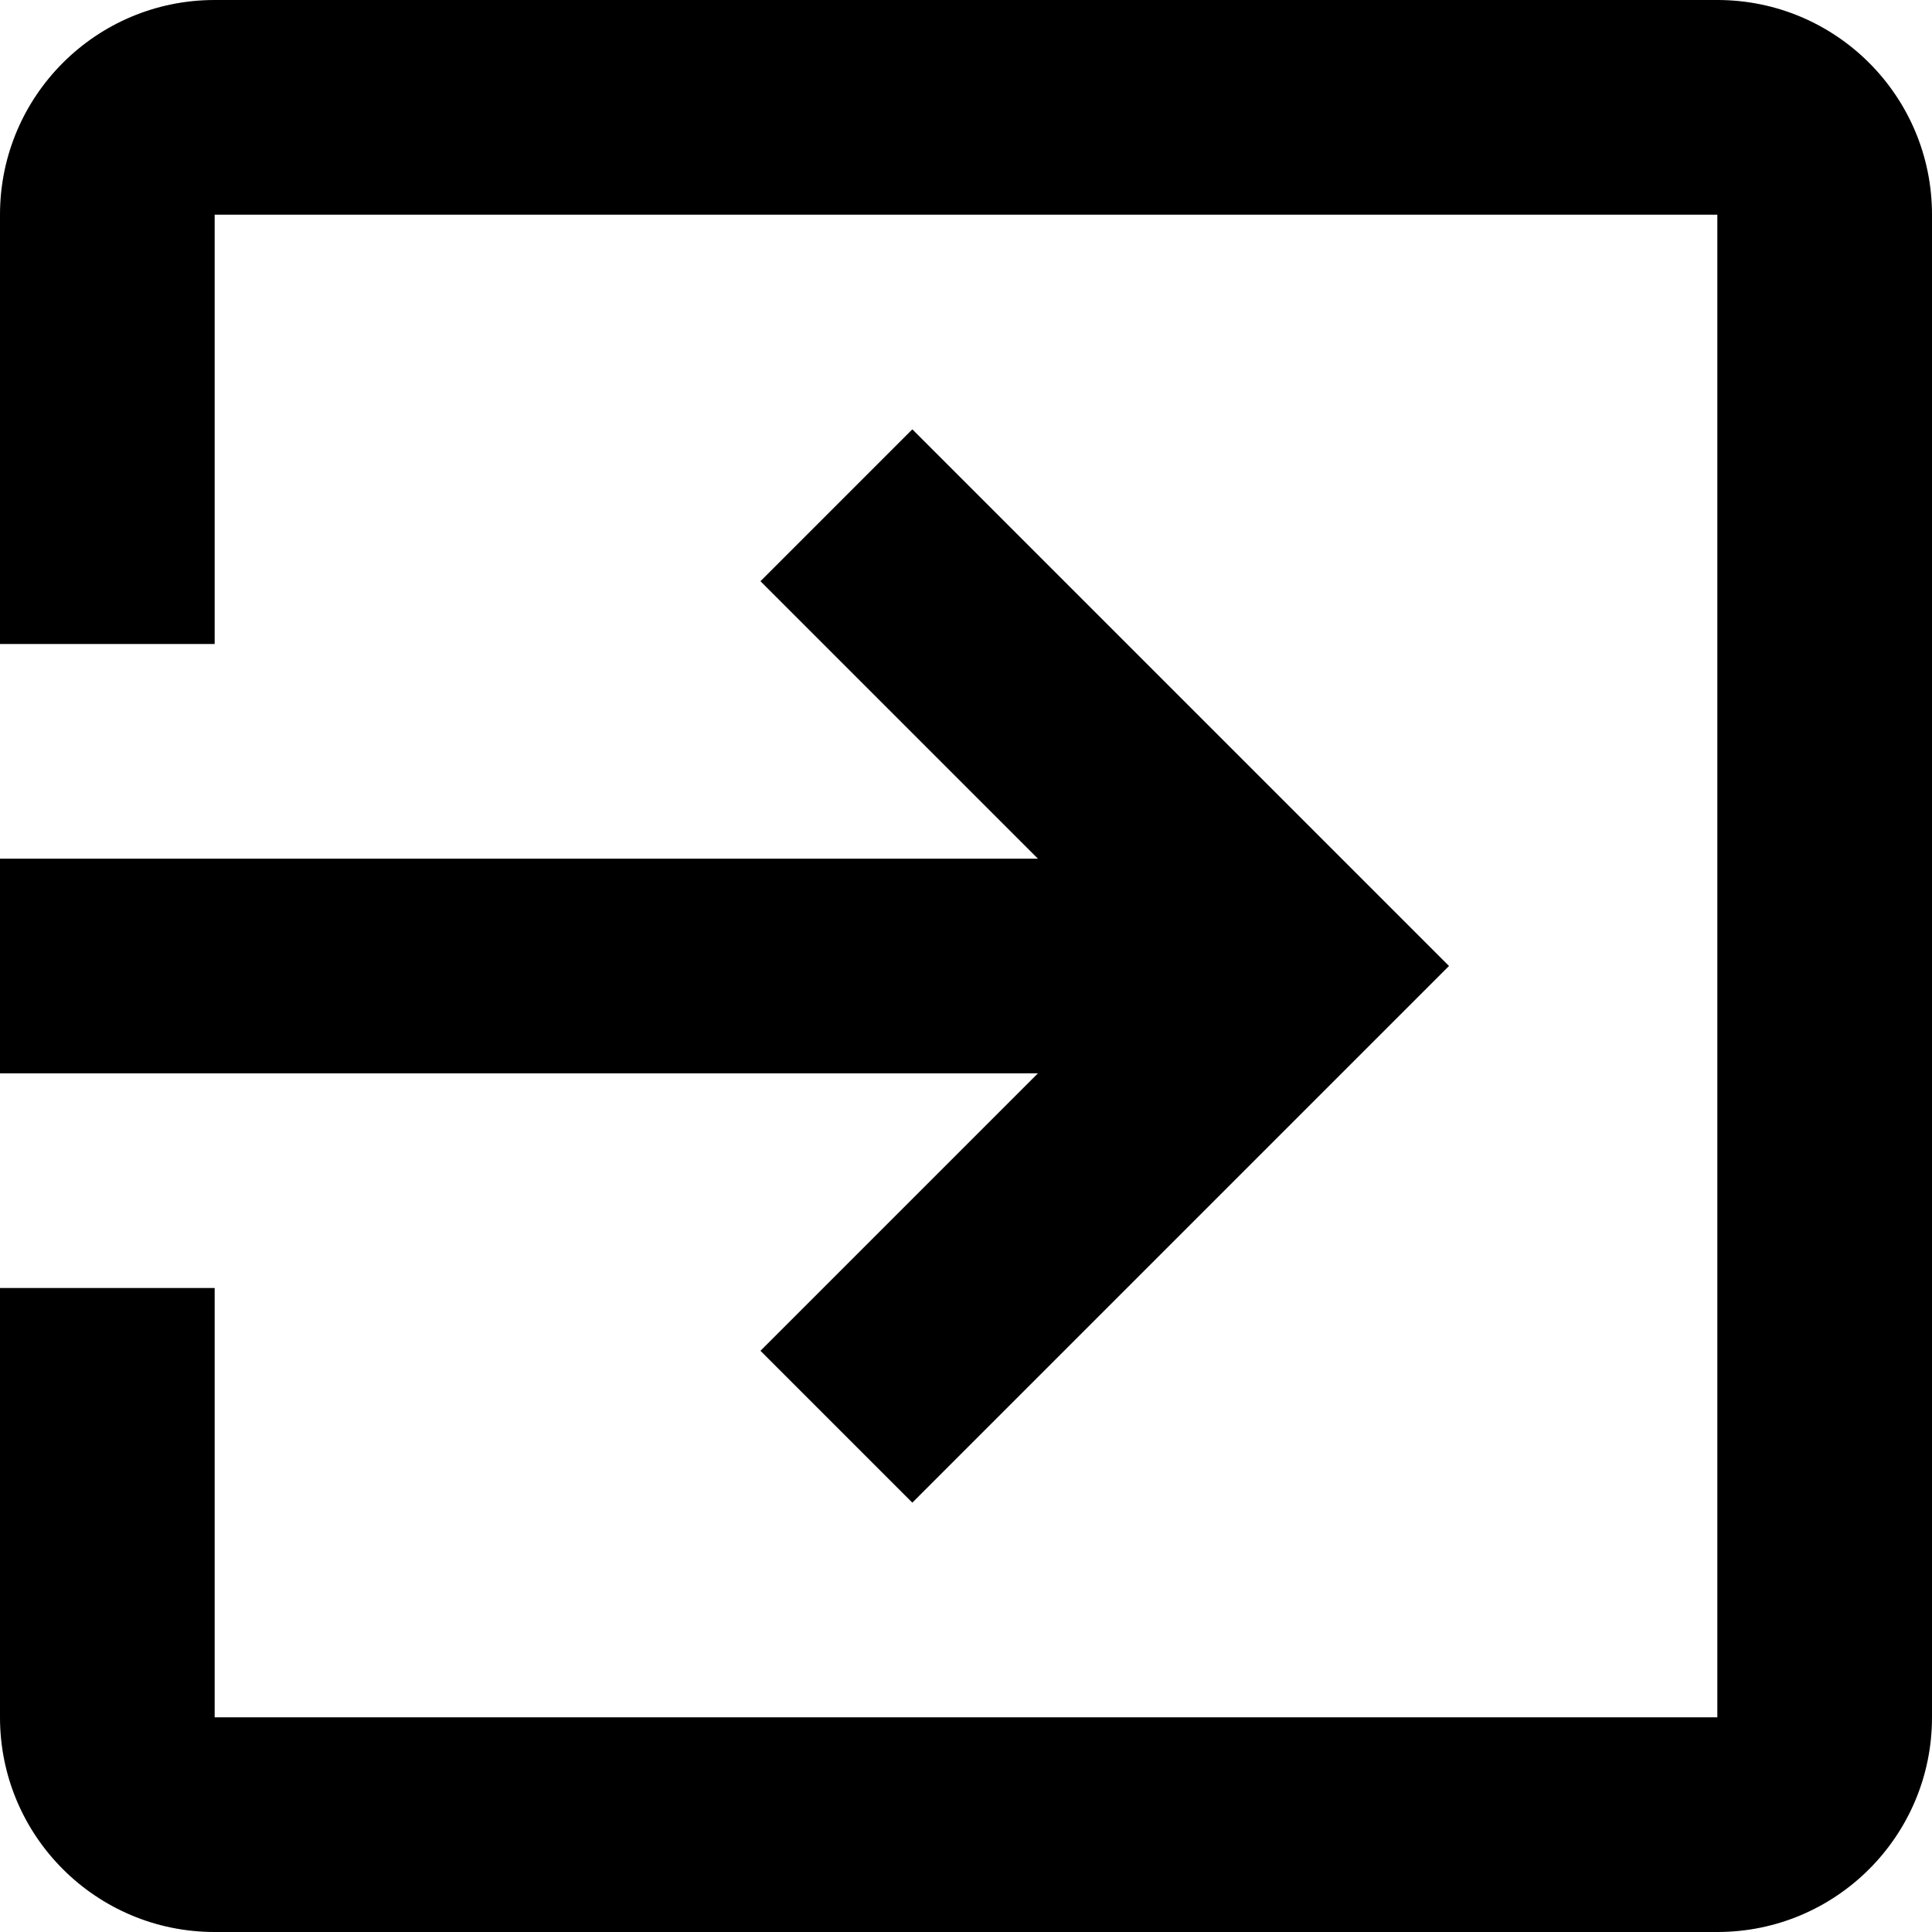
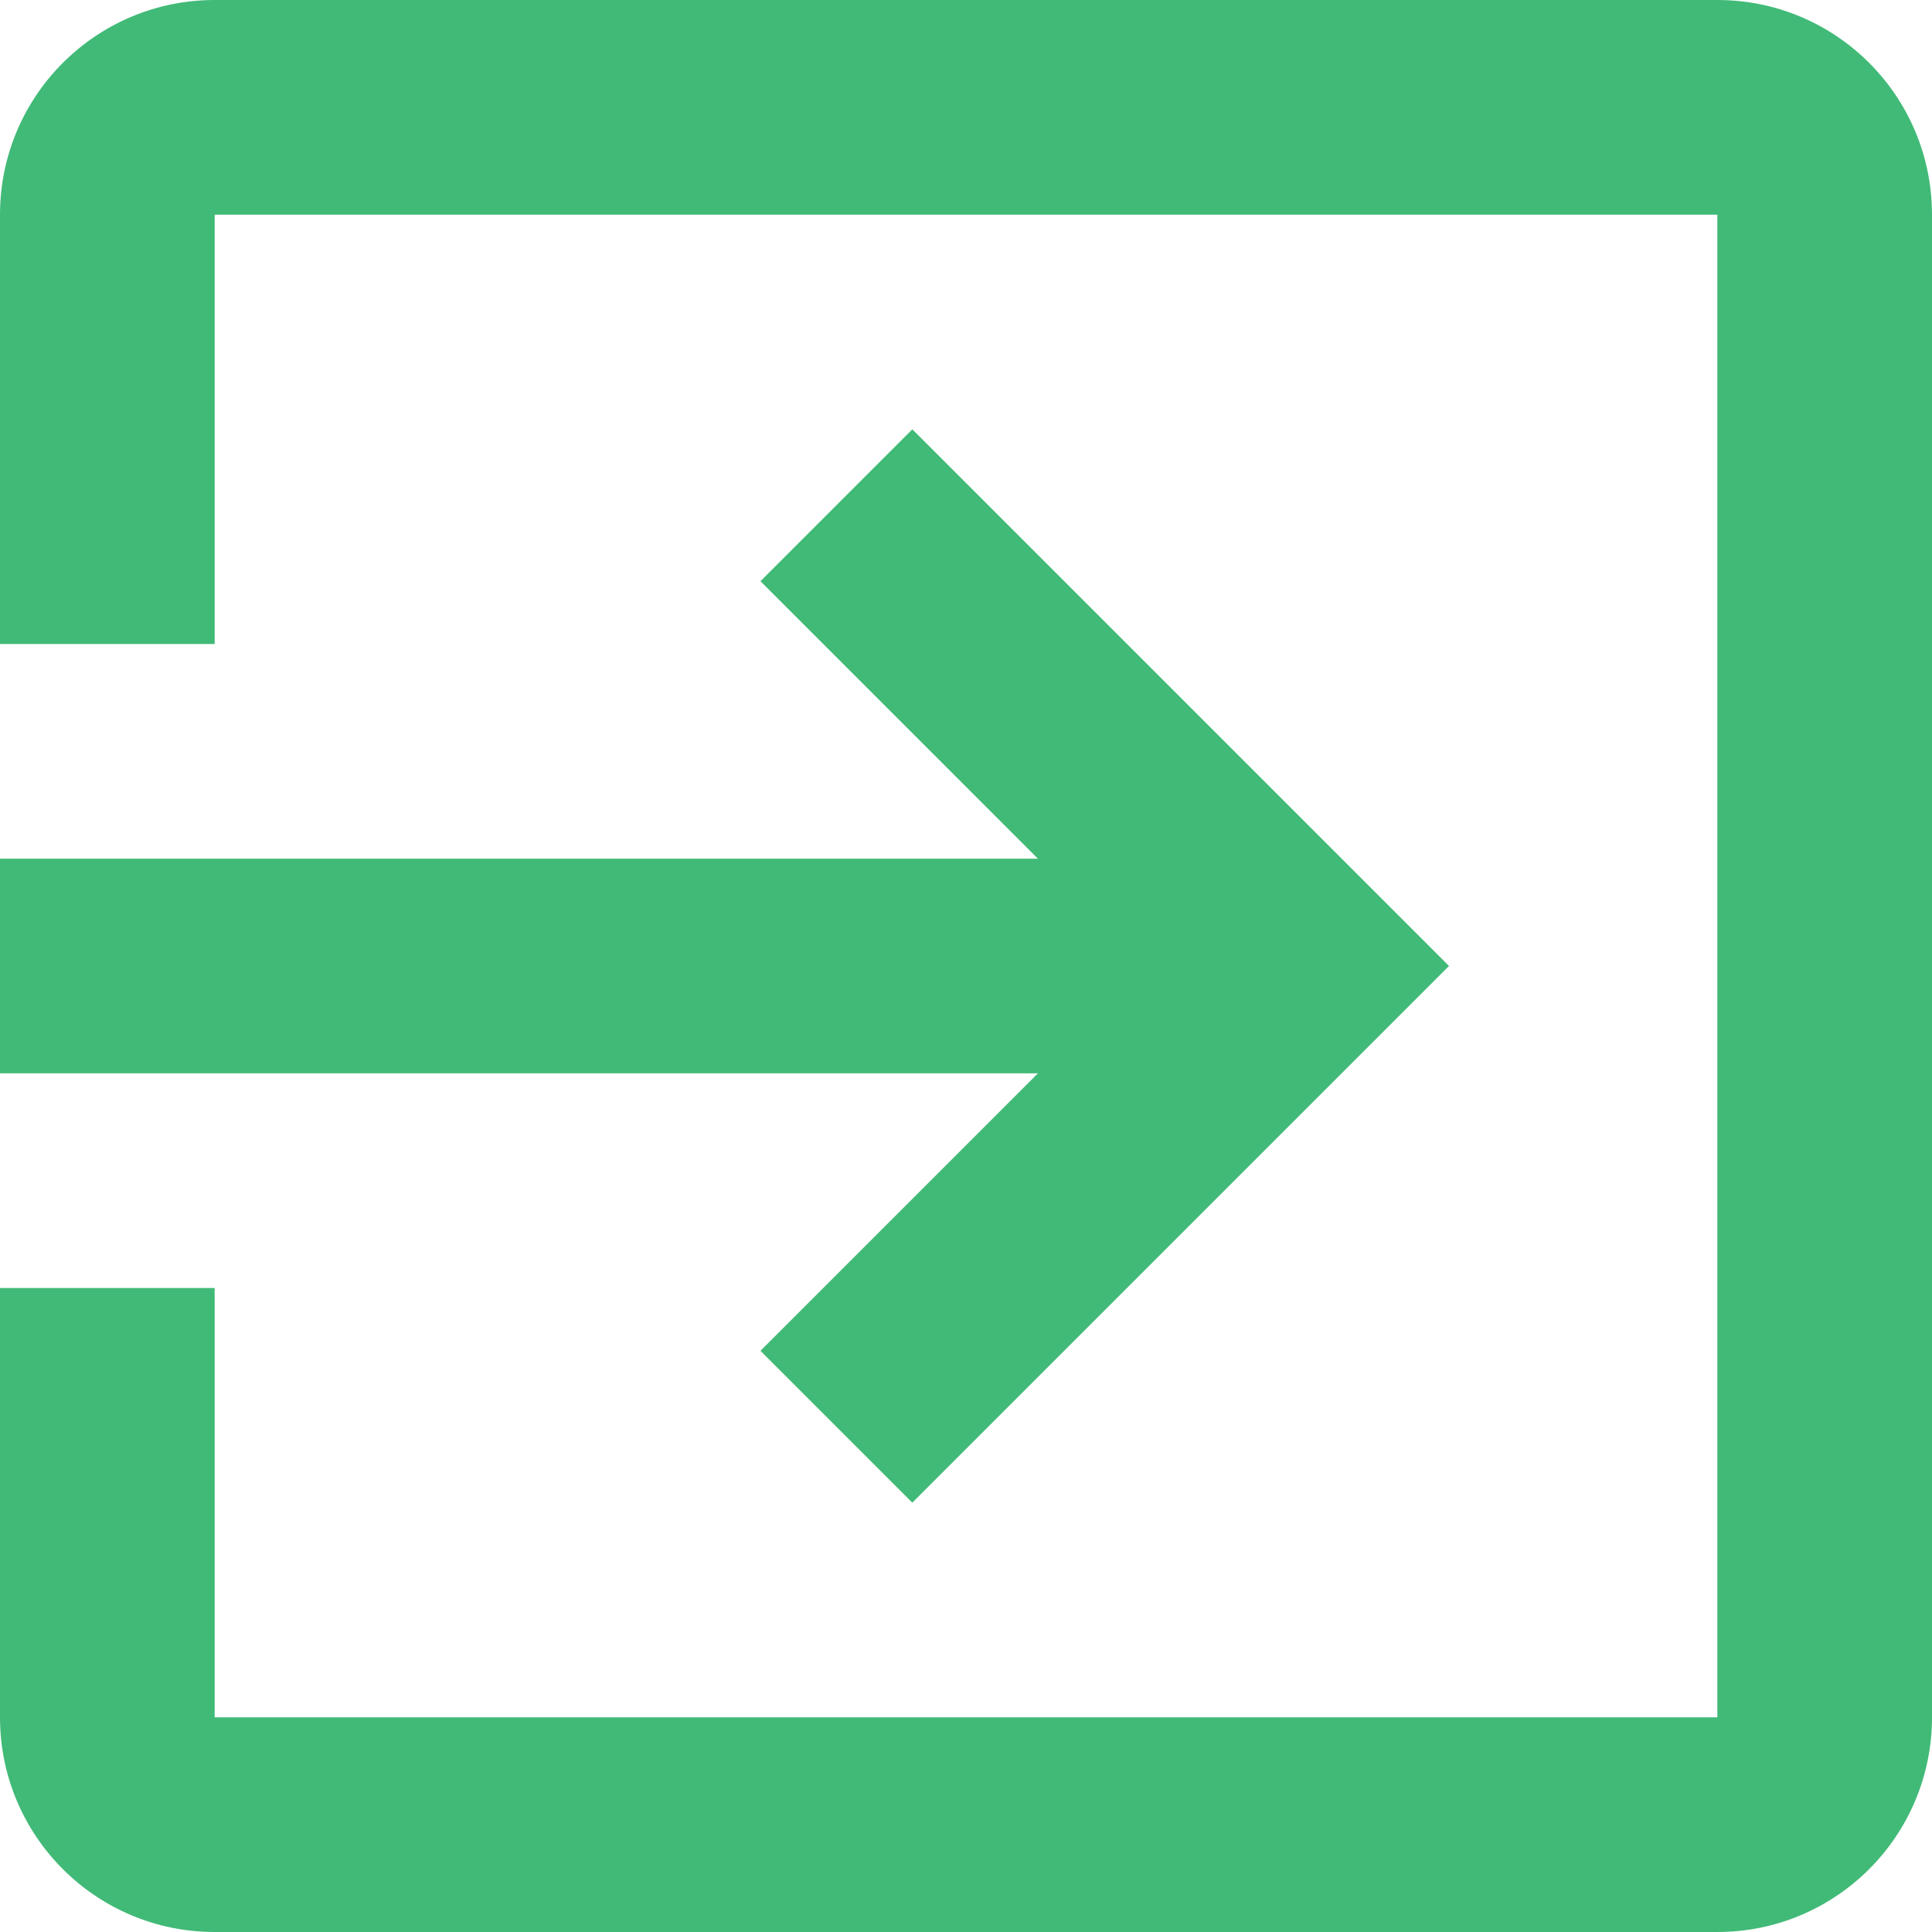
<svg xmlns="http://www.w3.org/2000/svg" version="1.1" id="Capa_1" x="0px" y="0px" viewBox="0 0 384 384" style="enable-background:new 0 0 384 384;" xml:space="preserve">
  <g>
    <g>
      <g>
-         <path d="M341.333,0H42.667C19.093,0,0,19.093,0,42.667V128h42.667V42.667h298.667v298.667H42.667V256H0v85.333     C0,364.907,19.093,384,42.667,384h298.667C364.907,384,384,364.907,384,341.333V42.667C384,19.093,364.907,0,341.333,0z" />
-         <polygon points="151.147,268.48 181.333,298.667 288,192 181.333,85.333 151.147,115.52 206.293,170.667 0,170.667 0,213.333      206.293,213.333    " />
+         <path fill="#41ba77" d="M341.333,0H42.667C19.093,0,0,19.093,0,42.667V128h42.667V42.667h298.667v298.667H42.667V256H0v85.333     C0,364.907,19.093,384,42.667,384h298.667C364.907,384,384,364.907,384,341.333V42.667C384,19.093,364.907,0,341.333,0z" />
+         <polygon fill="#41ba77" points="151.147,268.48 181.333,298.667 288,192 181.333,85.333 151.147,115.52 206.293,170.667 0,170.667 0,213.333      206.293,213.333    " />
      </g>
    </g>
  </g>
  <g>
</g>
  <g>
</g>
  <g>
</g>
  <g>
</g>
  <g>
</g>
  <g>
</g>
  <g>
</g>
  <g>
</g>
  <g>
</g>
  <g>
</g>
  <g>
</g>
  <g>
</g>
  <g>
</g>
  <g>
</g>
  <g>
</g>
</svg>
